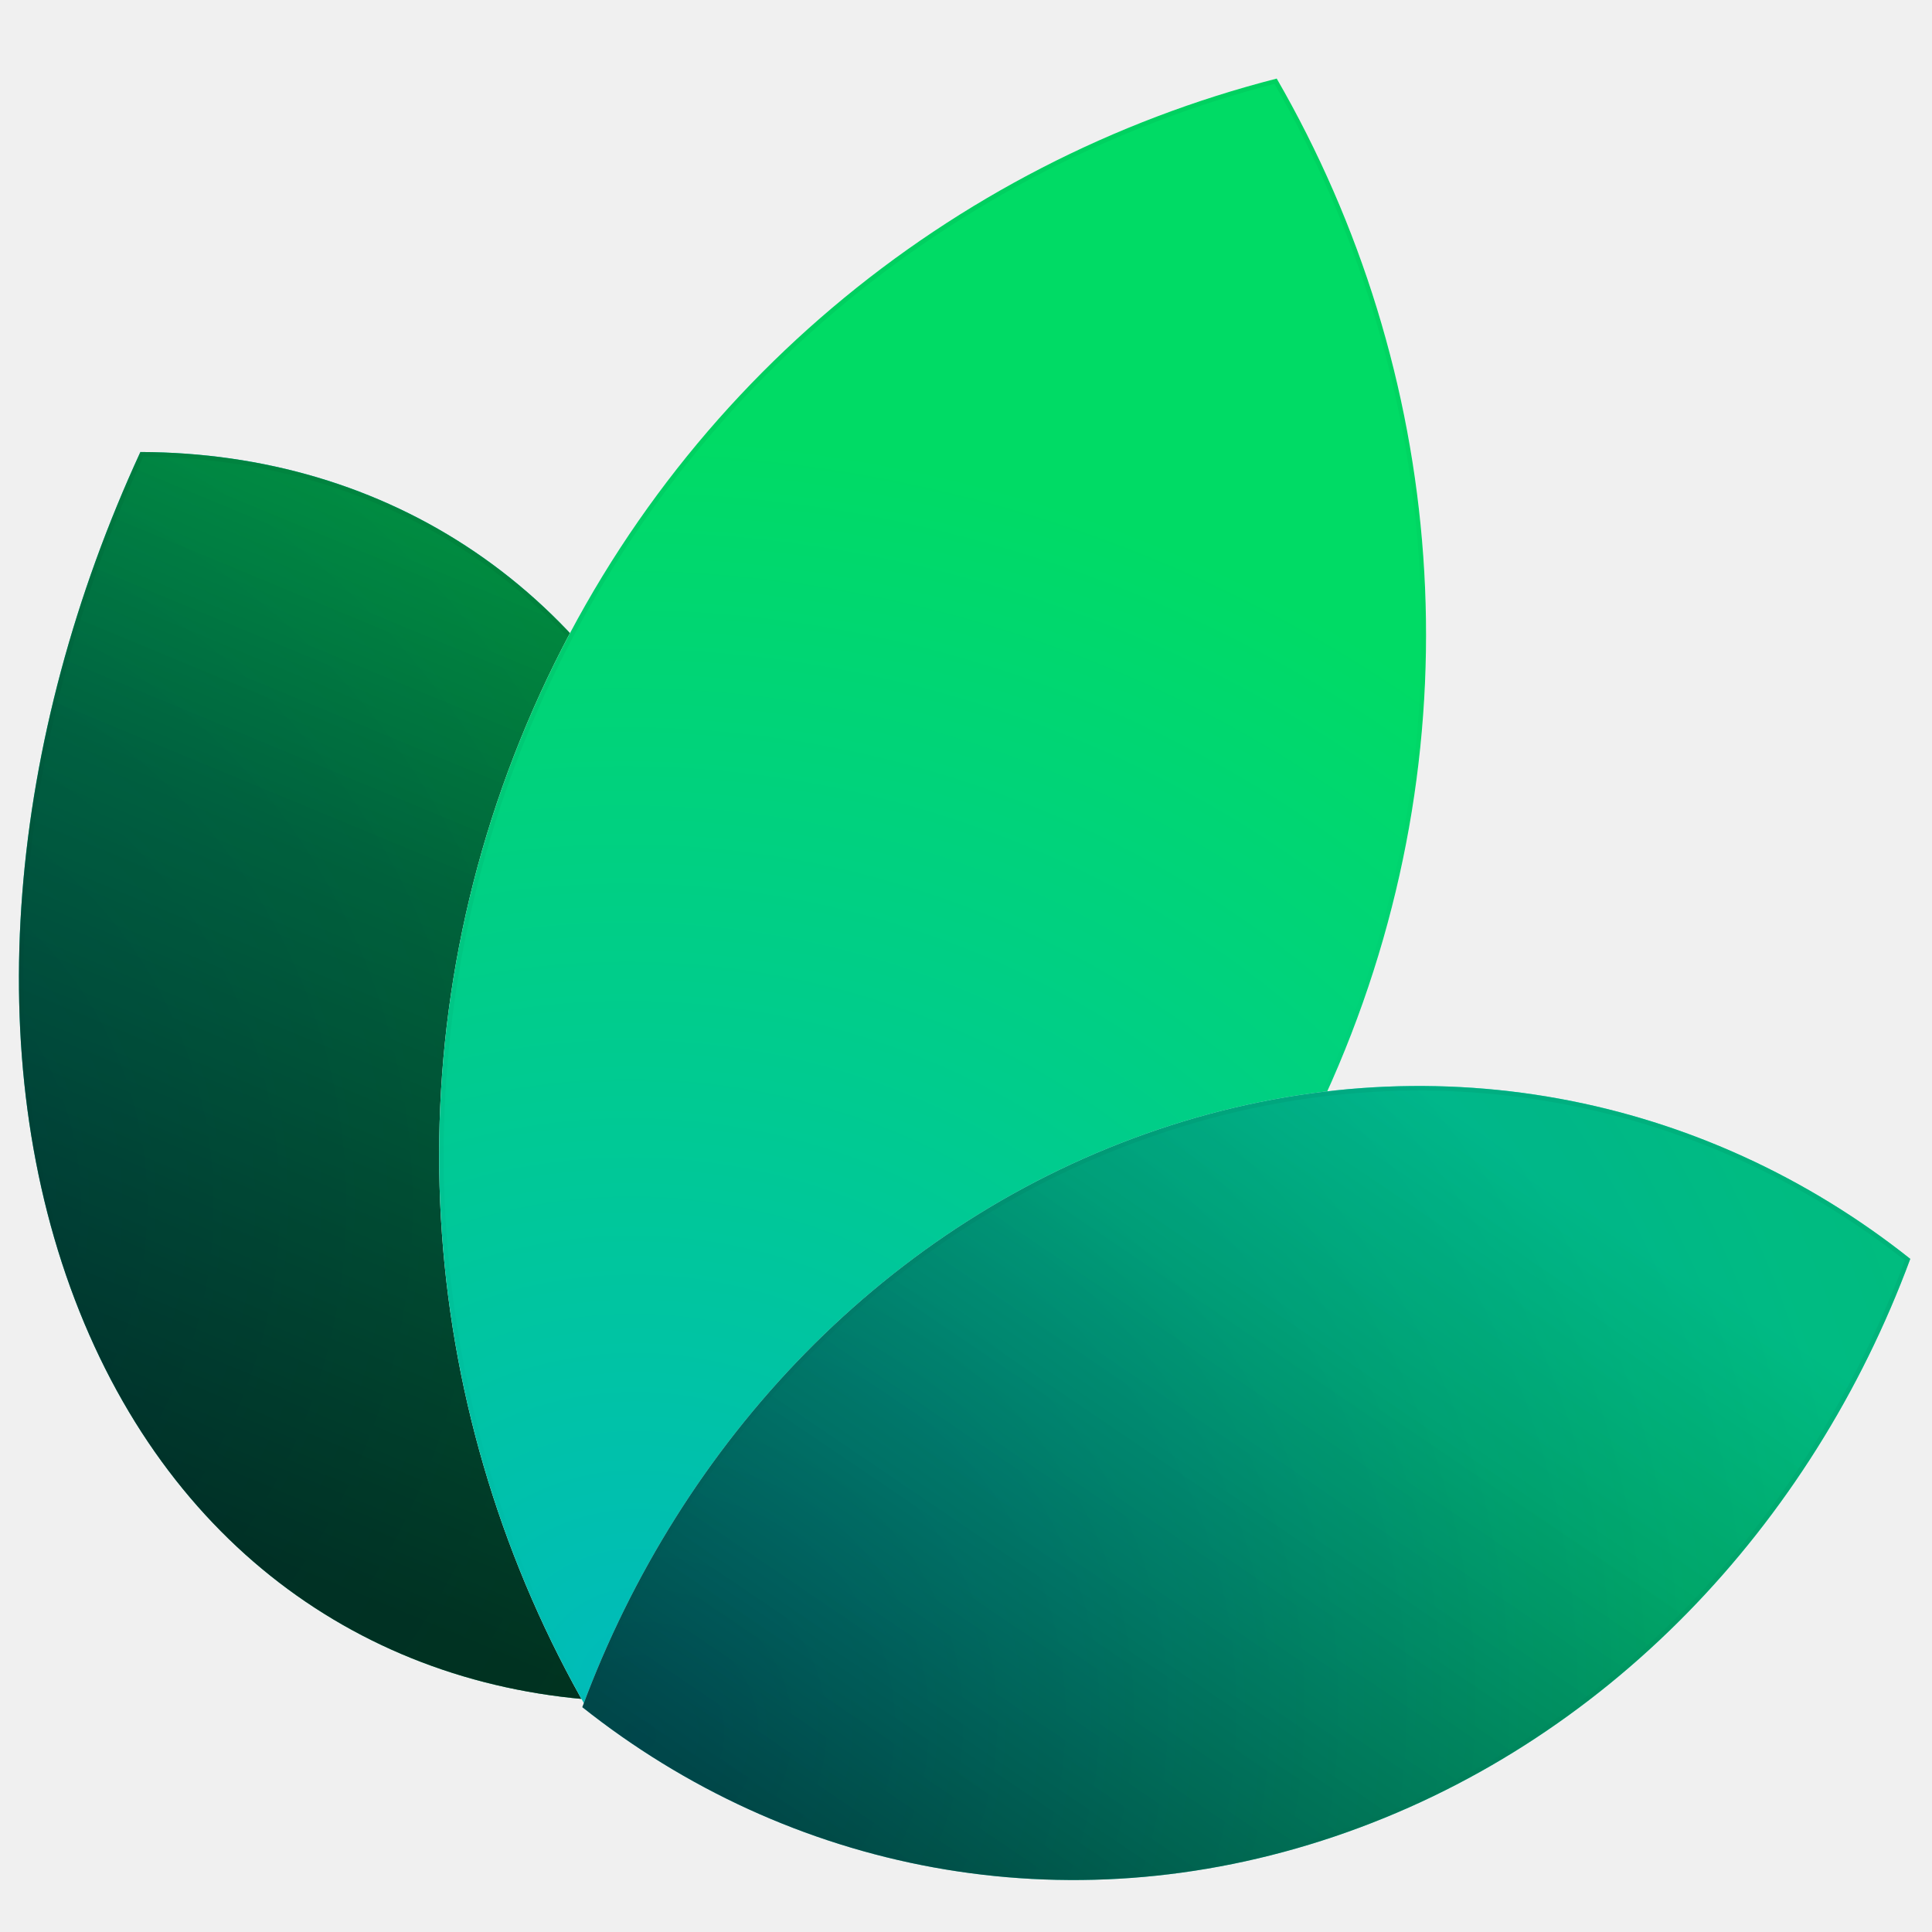
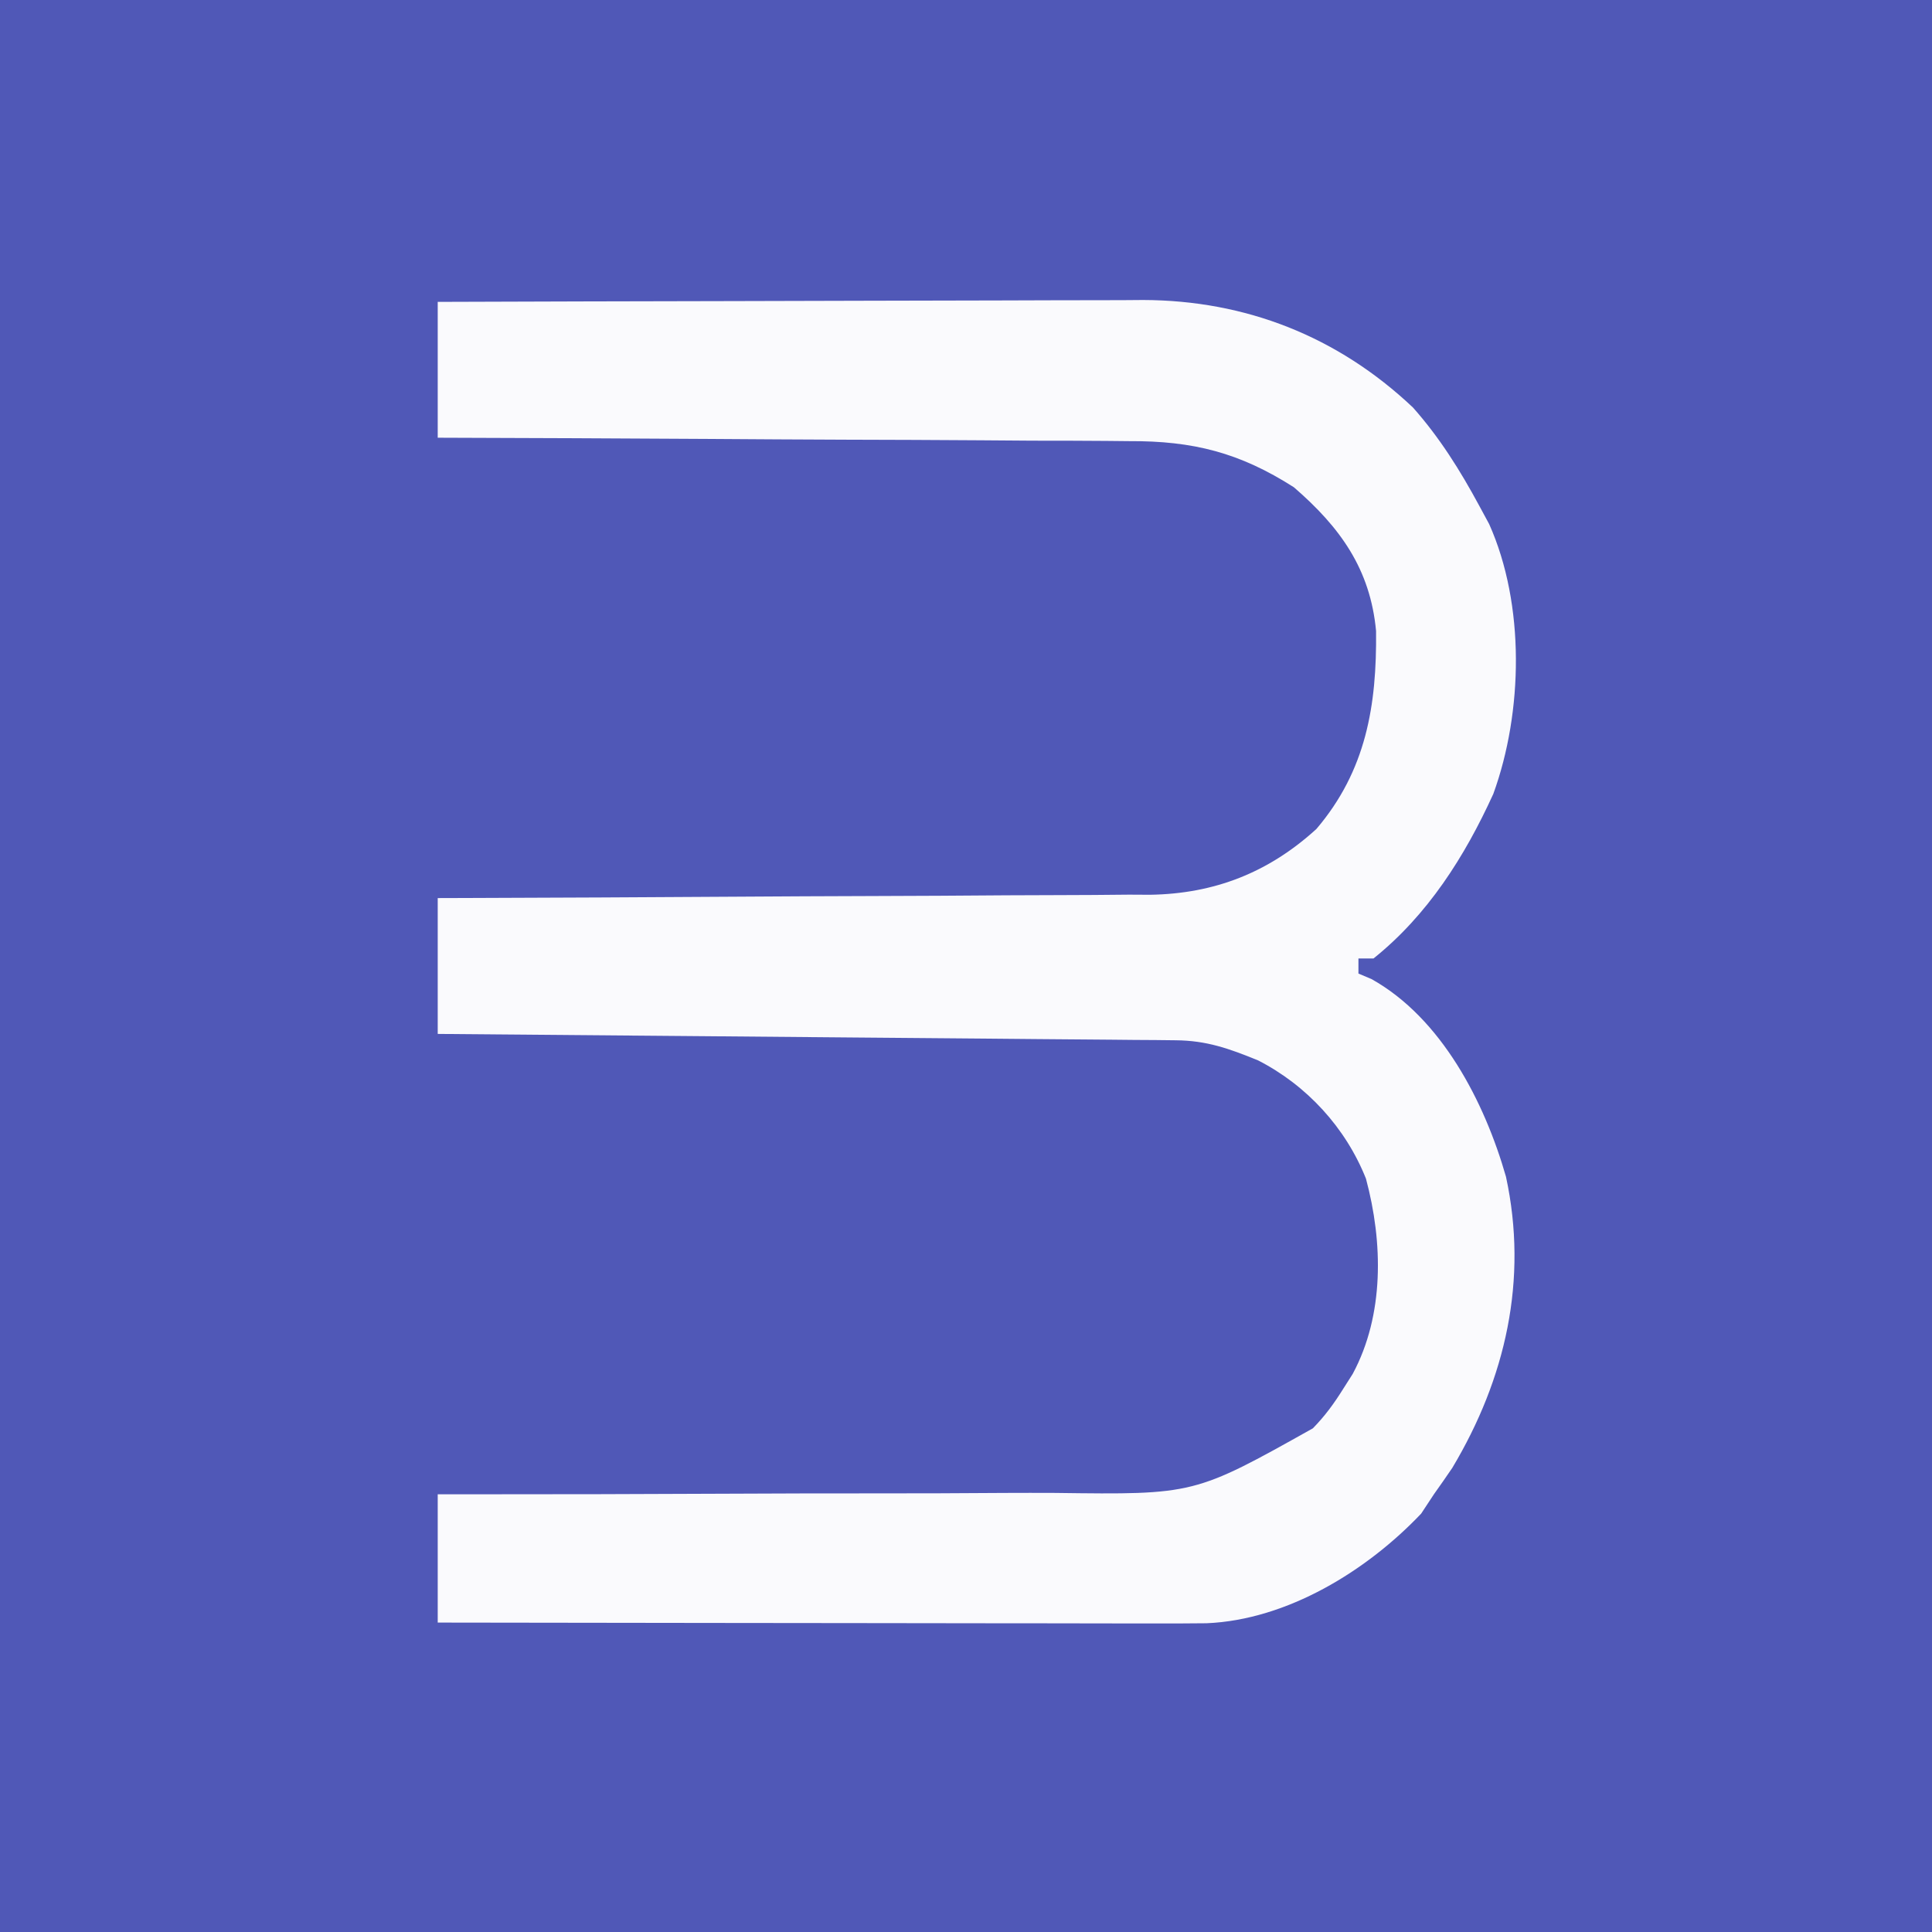
- <svg xmlns="http://www.w3.org/2000/svg" width="24" height="24" viewBox="0 0 24 24" fill="none">
-   <path d="M7.953 21.139C4.896 21.13 2.255 19.458 0.987 16.29C-0.28 13.121 0.109 9.163 1.744 5.615C4.801 5.624 7.442 7.296 8.71 10.465C9.977 13.633 9.588 17.591 7.953 21.139Z" fill="white" />
-   <path d="M7.953 21.139C4.896 21.13 2.255 19.458 0.987 16.29C-0.28 13.121 0.109 9.163 1.744 5.615C4.801 5.624 7.442 7.296 8.71 10.465C9.977 13.633 9.588 17.591 7.953 21.139Z" fill="url(#paint0_radial_101_2703)" />
-   <path d="M7.953 21.139C4.896 21.13 2.255 19.458 0.987 16.29C-0.28 13.121 0.109 9.163 1.744 5.615C4.801 5.624 7.442 7.296 8.71 10.465C9.977 13.633 9.588 17.591 7.953 21.139Z" fill="black" fill-opacity="0.5" style="mix-blend-mode:hard-light" />
-   <path d="M7.953 21.139C4.896 21.13 2.255 19.458 0.987 16.29C-0.28 13.121 0.109 9.163 1.744 5.615C4.801 5.624 7.442 7.296 8.71 10.465C9.977 13.633 9.588 17.591 7.953 21.139Z" fill="url(#paint1_linear_101_2703)" fill-opacity="0.5" style="mix-blend-mode:hard-light" />
-   <path d="M8.684 10.476C9.945 13.63 9.561 17.572 7.935 21.111C4.897 21.096 2.274 19.431 1.013 16.279C-0.248 13.124 0.136 9.182 1.762 5.643C4.8 5.659 7.423 7.324 8.684 10.476Z" stroke="url(#paint2_linear_101_2703)" stroke-opacity="0.05" stroke-width="0.056" />
-   <path d="M7.31 21.257C11.354 20.221 14.884 17.375 16.628 13.236C18.373 9.097 17.945 4.587 15.86 0.976C11.816 2.012 8.287 4.858 6.542 8.998C4.797 13.137 5.225 17.646 7.31 21.257Z" fill="white" />
-   <path d="M7.31 21.257C11.354 20.221 14.884 17.375 16.628 13.236C18.373 9.097 17.945 4.587 15.86 0.976C11.816 2.012 8.287 4.858 6.542 8.998C4.797 13.137 5.225 17.646 7.31 21.257Z" fill="url(#paint3_radial_101_2703)" />
-   <path d="M16.603 13.225C14.864 17.349 11.351 20.187 7.324 21.225C5.253 17.624 4.829 13.132 6.568 9.009C8.306 4.885 11.819 2.047 15.846 1.009C17.918 4.61 18.341 9.101 16.603 13.225Z" stroke="url(#paint4_linear_101_2703)" stroke-opacity="0.05" stroke-width="0.056" />
-   <path d="M7.234 21.207C9.789 23.237 13.21 23.951 16.577 22.814C19.944 21.677 22.506 18.945 23.73 15.638C21.175 13.608 17.754 12.894 14.387 14.031C11.02 15.168 8.458 17.901 7.234 21.207Z" fill="white" />
-   <path d="M7.234 21.207C9.789 23.237 13.21 23.951 16.577 22.814C19.944 21.677 22.506 18.945 23.73 15.638C21.175 13.608 17.754 12.894 14.387 14.031C11.02 15.168 8.458 17.901 7.234 21.207Z" fill="url(#paint5_radial_101_2703)" />
-   <path d="M7.234 21.207C9.789 23.237 13.21 23.951 16.577 22.814C19.944 21.677 22.506 18.945 23.73 15.638C21.175 13.608 17.754 12.894 14.387 14.031C11.02 15.168 8.458 17.901 7.234 21.207Z" fill="black" fill-opacity="0.2" style="mix-blend-mode:hard-light" />
-   <path d="M7.234 21.207C9.789 23.237 13.21 23.951 16.577 22.814C19.944 21.677 22.506 18.945 23.73 15.638C21.175 13.608 17.754 12.894 14.387 14.031C11.02 15.168 8.458 17.901 7.234 21.207Z" fill="url(#paint6_linear_101_2703)" fill-opacity="0.5" style="mix-blend-mode:hard-light" />
-   <path d="M16.568 22.787C13.218 23.918 9.814 23.212 7.267 21.198C8.492 17.907 11.044 15.189 14.396 14.058C17.747 12.927 21.15 13.633 23.697 15.648C22.472 18.938 19.92 21.656 16.568 22.787Z" stroke="url(#paint7_linear_101_2703)" stroke-opacity="0.05" stroke-width="0.056" />
-   <defs>
-     <radialGradient id="paint0_radial_101_2703" cx="0" cy="0" r="1" gradientUnits="userSpaceOnUse" gradientTransform="translate(-3.00503 15.023) rotate(-10.029) scale(17.9572 17.784)">
-       <stop stop-color="#00B0BB" />
-       <stop offset="1" stop-color="#00DB65" />
-     </radialGradient>
-     <linearGradient id="paint1_linear_101_2703" x1="7.39" y1="4.813" x2="1.63" y2="18.689" gradientUnits="userSpaceOnUse">
-       <stop stop-color="#18E299" />
-       <stop offset="1" />
-     </linearGradient>
-     <linearGradient id="paint2_linear_101_2703" x1="7.948" y1="8.016" x2="1.761" y2="18.746" gradientUnits="userSpaceOnUse">
-       <stop />
-       <stop offset="1" stop-opacity="0" />
-     </linearGradient>
-     <radialGradient id="paint3_radial_101_2703" cx="0" cy="0" r="1" gradientUnits="userSpaceOnUse" gradientTransform="translate(8.11404 20.8822) rotate(-75.7542) scale(21.6246 23.7772)">
-       <stop stop-color="#00BBBB" />
-       <stop offset="0.713" stop-color="#00DB65" />
-     </radialGradient>
-     <linearGradient id="paint4_linear_101_2703" x1="7.602" y1="5.871" x2="15.556" y2="16.372" gradientUnits="userSpaceOnUse">
-       <stop />
-       <stop offset="1" stop-opacity="0" />
-     </linearGradient>
-     <radialGradient id="paint5_radial_101_2703" cx="0" cy="0" r="1" gradientUnits="userSpaceOnUse" gradientTransform="translate(7.84537 21.5181) rotate(-20.3525) scale(18.5603 17.32)">
-       <stop stop-color="#00B0BB" />
-       <stop offset="1" stop-color="#00DB65" />
-     </radialGradient>
-     <linearGradient id="paint6_linear_101_2703" x1="16.808" y1="13.007" x2="10.041" y2="22.994" gradientUnits="userSpaceOnUse">
-       <stop stop-color="#00B1BC" />
-       <stop offset="1" />
-     </linearGradient>
-     <linearGradient id="paint7_linear_101_2703" x1="16.808" y1="13.007" x2="14.169" y2="23.841" gradientUnits="userSpaceOnUse">
-       <stop />
-       <stop offset="1" stop-opacity="0" />
-     </linearGradient>
-   </defs>
+ <svg xmlns="http://www.w3.org/2000/svg" version="1.1" width="256" height="256">
+   <path d="M0 0 C84.48 0 168.96 0 256 0 C256 84.48 256 168.96 256 256 C171.52 256 87.04 256 0 256 C0 171.52 0 87.04 0 0 Z " fill="#5058B7" transform="translate(0,0)" />
+   <path d="M0 0 C13.013 -0.046 26.027 -0.082 39.04 -0.104 C45.083 -0.114 51.126 -0.128 57.169 -0.151 C63.005 -0.173 68.84 -0.185 74.676 -0.19 C76.898 -0.193 79.121 -0.201 81.344 -0.211 C84.465 -0.226 87.586 -0.228 90.707 -0.227 C91.619 -0.234 92.531 -0.241 93.471 -0.249 C107.051 -0.206 119.243 4.564 129.227 14 C132.763 17.988 135.472 22.321 138 27 C138.437 27.808 138.874 28.616 139.324 29.449 C144.09 40.102 143.816 54.333 139.875 65.188 C136.095 73.481 131.19 81.237 124 87 C123.34 87 122.68 87 122 87 C122 87.66 122 88.32 122 89 C122.57 89.241 123.14 89.482 123.727 89.73 C133.02 94.92 138.716 106.026 141.551 115.925 C144.506 129.589 141.494 142.688 134.438 154.5 C133.638 155.675 132.827 156.843 132 158 C131.443 158.846 130.886 159.691 130.312 160.562 C123.116 168.148 112.558 174.638 101.886 175.089 C99.218 175.123 96.553 175.124 93.885 175.114 C92.87 175.114 91.855 175.114 90.809 175.114 C87.46 175.113 84.111 175.105 80.762 175.098 C78.437 175.096 76.113 175.094 73.788 175.093 C67.674 175.09 61.56 175.08 55.446 175.069 C49.206 175.058 42.965 175.054 36.725 175.049 C24.483 175.038 12.242 175.021 0 175 C0 169.39 0 163.78 0 158 C1.251 158.001 2.502 158.002 3.792 158.002 C15.62 158.006 27.448 157.978 39.276 157.92 C45.356 157.891 51.435 157.873 57.516 157.88 C63.39 157.887 69.264 157.864 75.139 157.821 C77.373 157.81 79.607 157.81 81.841 157.82 C100.257 158.062 100.257 158.062 115.964 149.259 C117.58 147.606 118.777 145.959 120 144 C120.41 143.355 120.82 142.711 121.242 142.047 C125.439 134.232 125.263 124.631 123 116.188 C120.313 109.425 115.147 103.801 108.688 100.5 C104.822 98.928 101.901 97.877 97.767 97.842 C96.905 97.832 96.042 97.822 95.154 97.812 C94.211 97.806 93.268 97.801 92.296 97.795 C90.803 97.78 90.803 97.78 89.28 97.765 C85.985 97.733 82.69 97.708 79.395 97.684 C77.112 97.663 74.829 97.642 72.547 97.621 C66.535 97.565 60.523 97.516 54.511 97.468 C48.378 97.418 42.244 97.362 36.111 97.307 C24.074 97.199 12.037 97.098 0 97 C0 91.06 0 85.12 0 79 C1.258 78.996 2.516 78.993 3.812 78.989 C15.685 78.952 27.558 78.894 39.431 78.816 C45.535 78.777 51.638 78.744 57.742 78.729 C63.636 78.714 69.53 78.679 75.424 78.632 C77.668 78.617 79.913 78.609 82.158 78.608 C85.311 78.606 88.463 78.579 91.615 78.546 C92.536 78.551 93.458 78.556 94.407 78.561 C102.925 78.425 110.097 75.617 116.43 69.844 C123.029 62.095 124.438 53.459 124.336 43.613 C123.572 35.392 119.569 29.862 113.453 24.57 C106.281 19.979 100.082 18.408 91.615 18.454 C90.619 18.444 89.623 18.433 88.596 18.423 C85.334 18.393 82.071 18.392 78.809 18.391 C76.535 18.376 74.261 18.359 71.987 18.341 C66.024 18.297 60.061 18.277 54.099 18.262 C48.005 18.242 41.912 18.2 35.818 18.16 C23.879 18.085 11.94 18.035 0 18 C0 12.06 0 6.12 0 0 Z " fill="#FAFAFD" transform="translate(58,40)" />
</svg>
